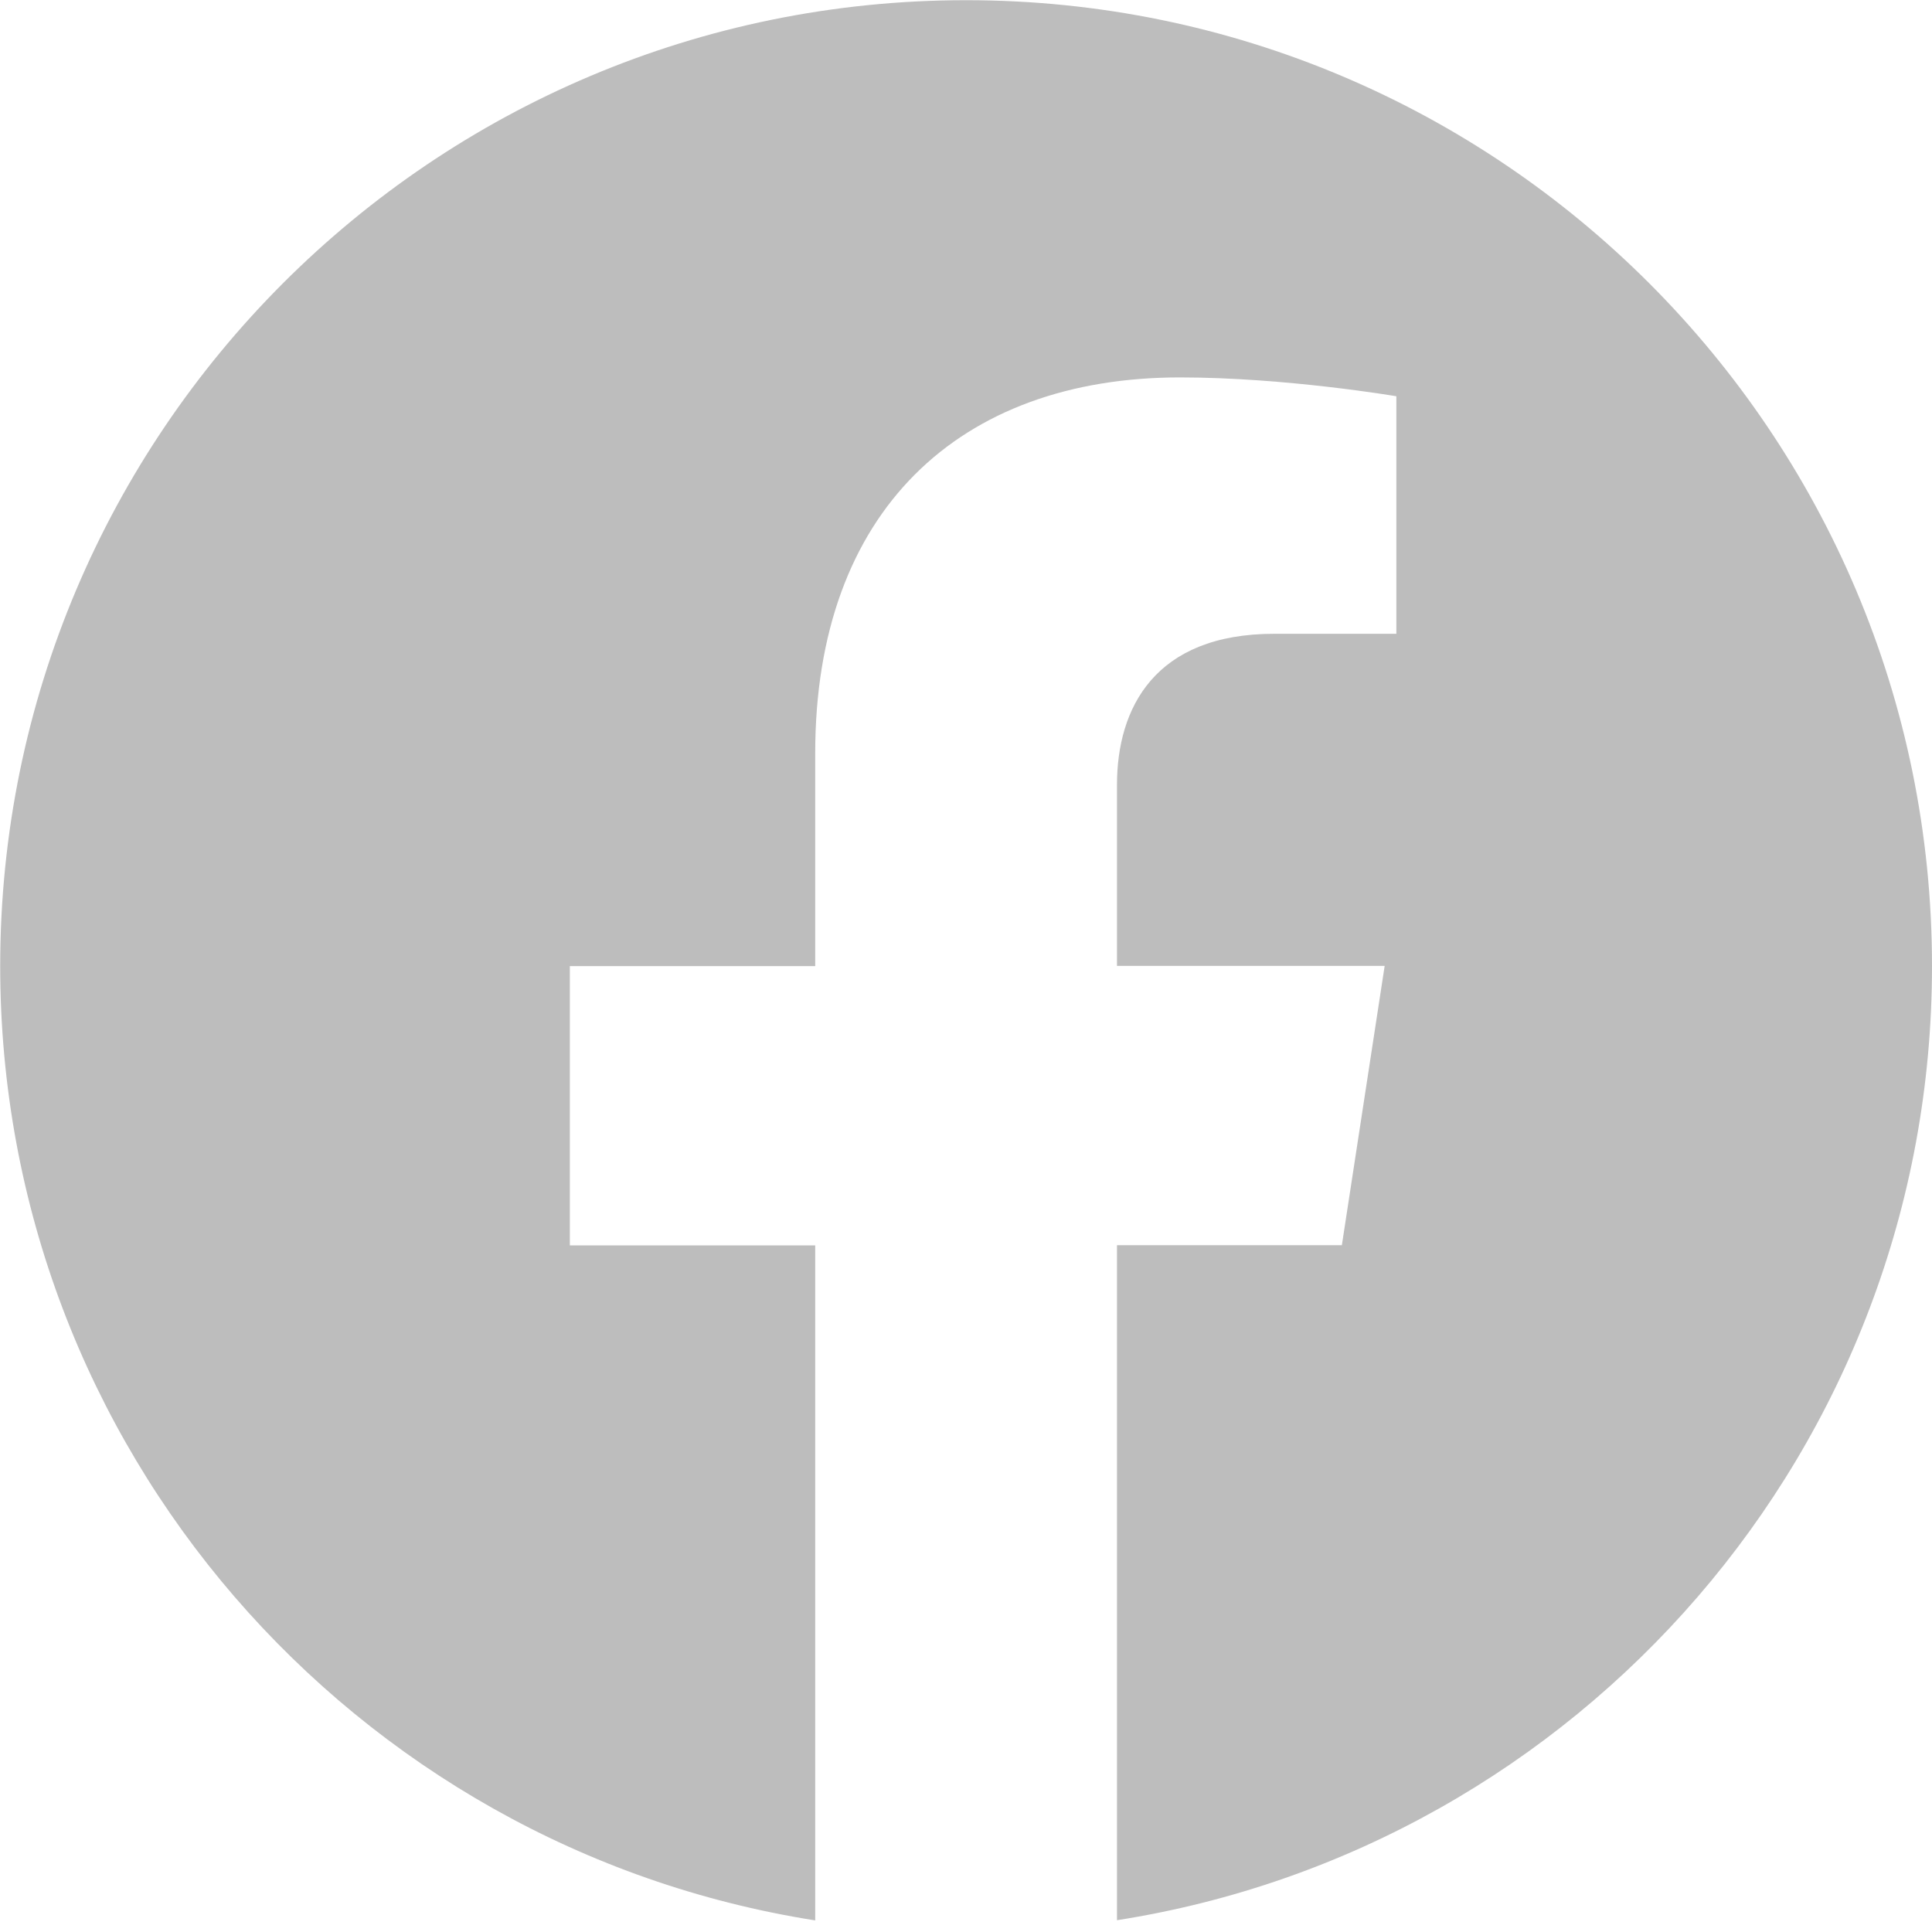
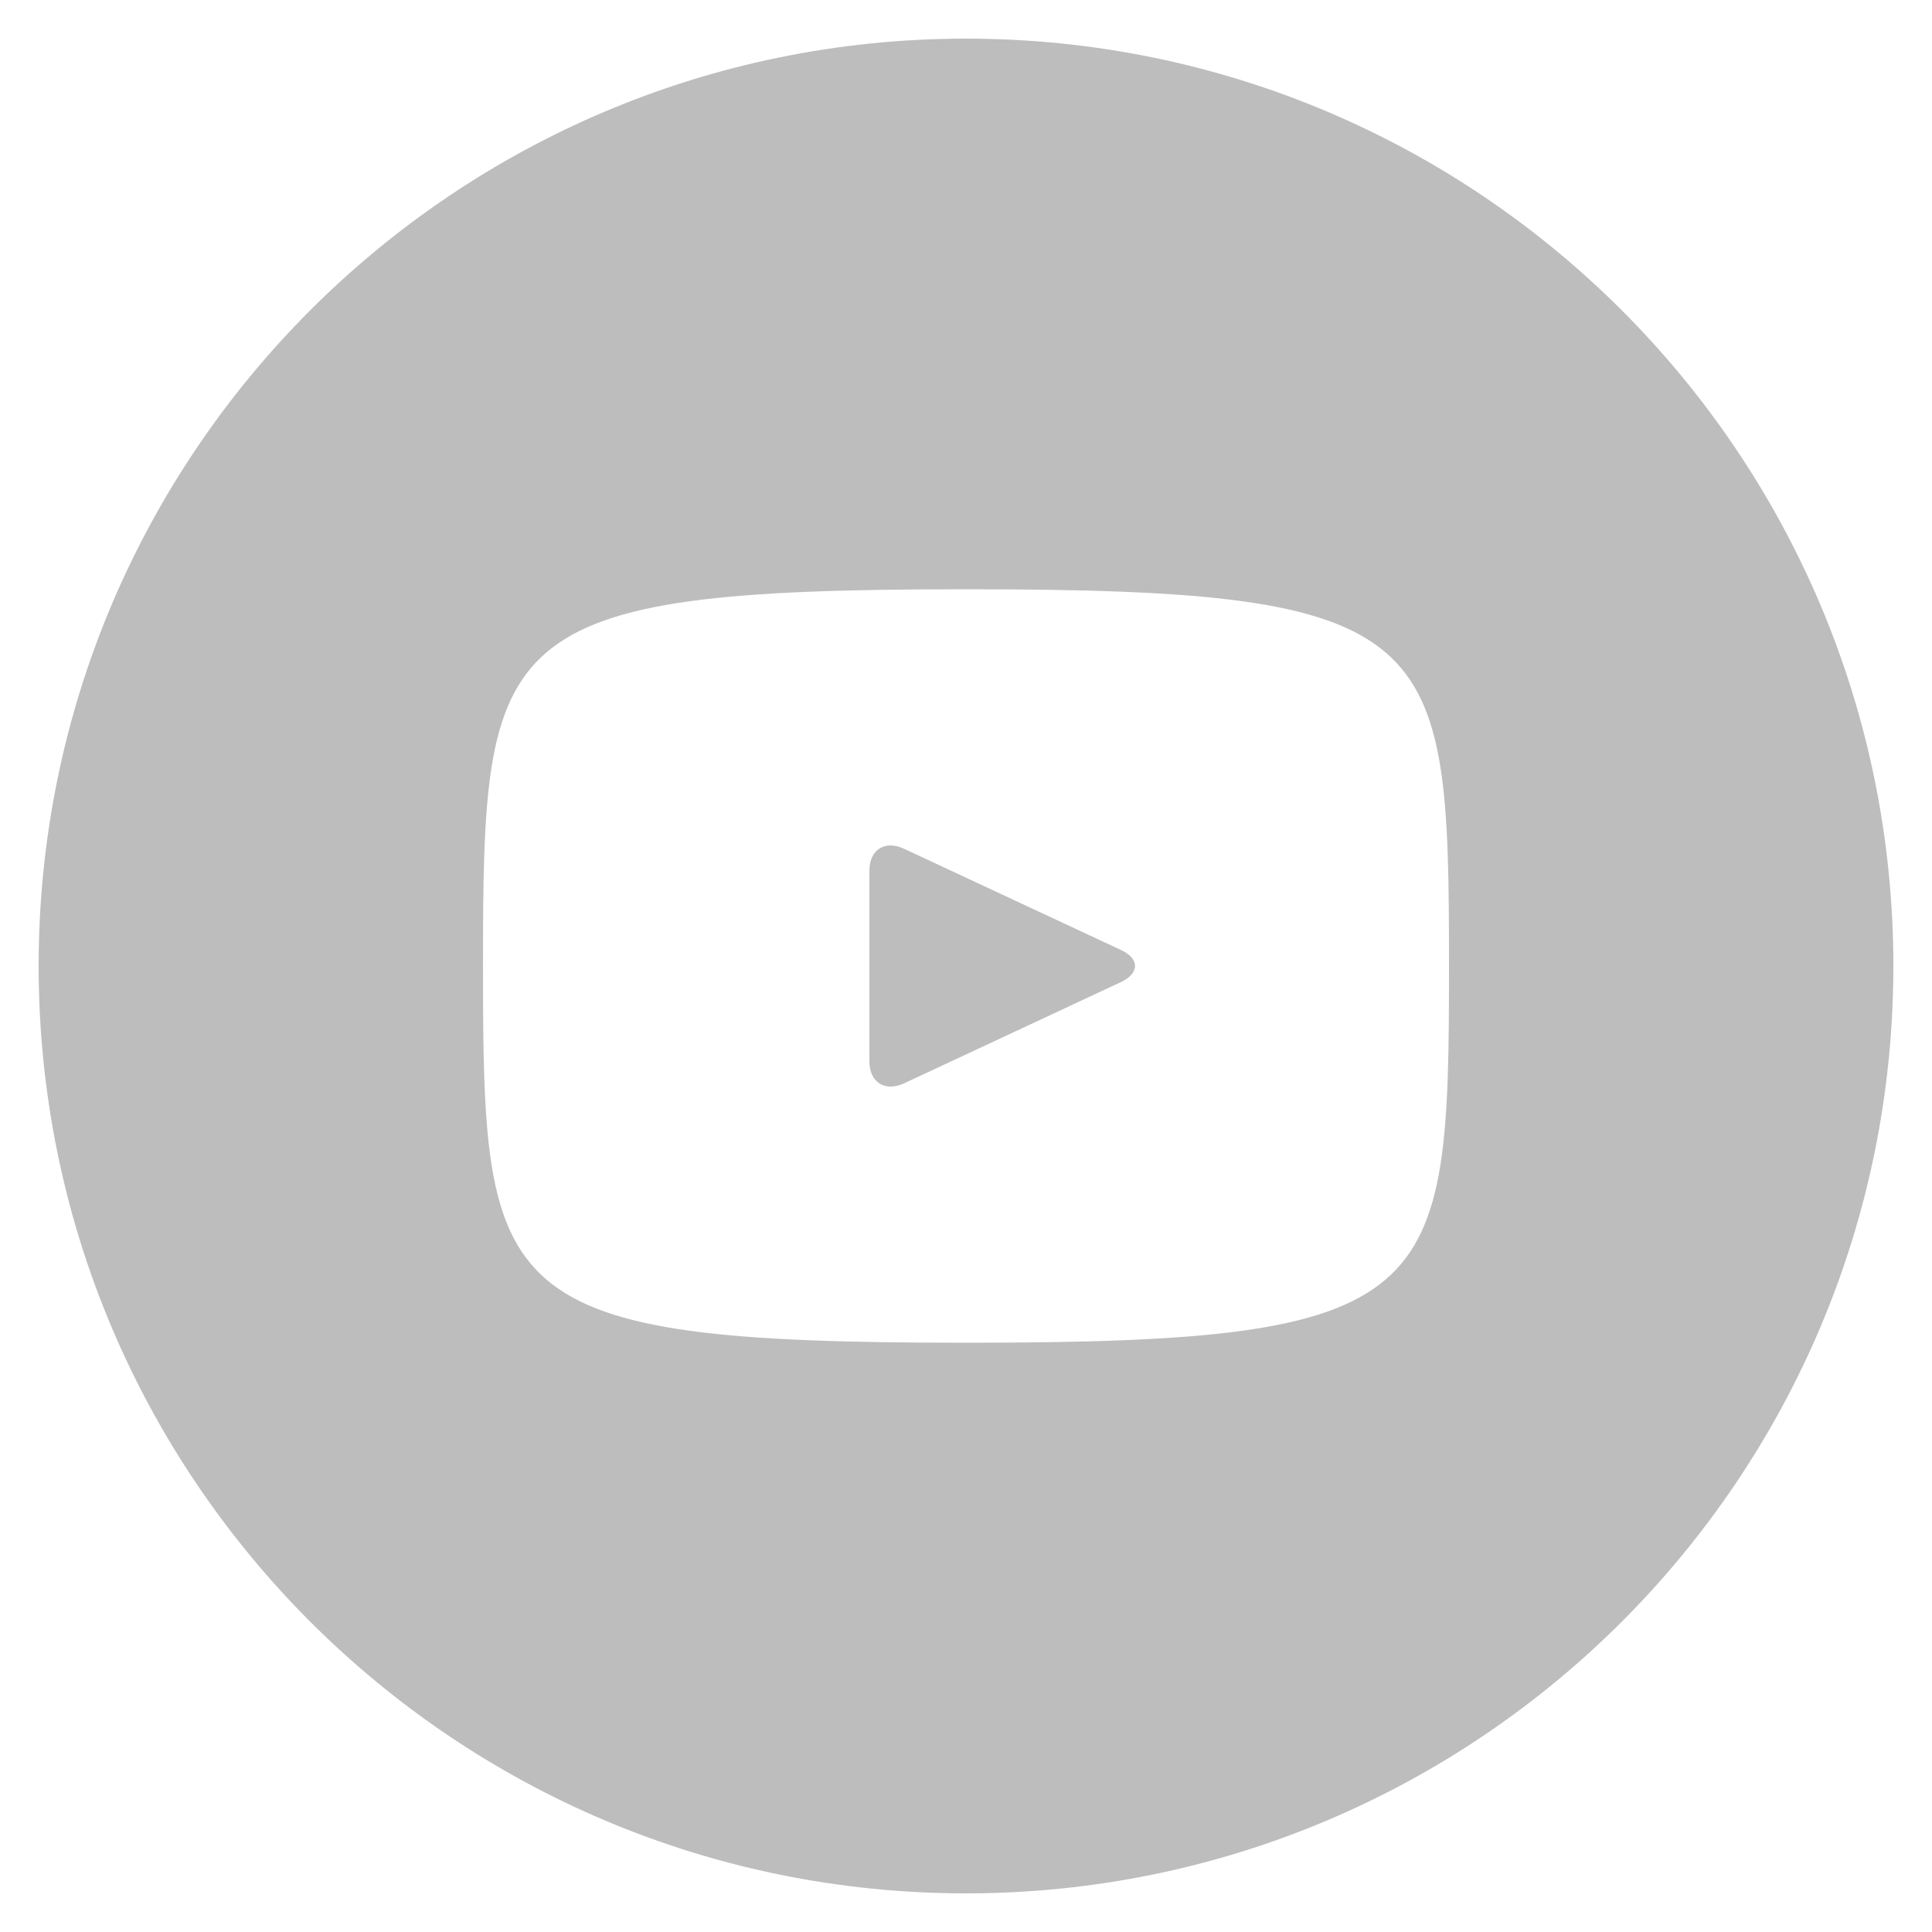
- <svg xmlns="http://www.w3.org/2000/svg" width="20" height="20" fill="none">
-   <path d="M10.001.002C4.479.002.002 4.479.002 10.001c0 4.99 3.656 9.126 8.437 9.879v-6.988h-2.54v-2.891h2.54V7.798c0-2.508 1.493-3.891 3.776-3.891 1.094 0 2.24.195 2.24.195v2.459h-1.264c-1.24 0-1.628.772-1.628 1.563v1.875h2.771l-.443 2.891h-2.328v6.988C16.344 19.129 20 14.992 20 10.001 20 4.479 15.523.002 10.001.002z" fill="#BDBDBD" />
+ <svg xmlns="http://www.w3.org/2000/svg" width="21" height="21" fill="none">
+   <path d="M12.183 10.325l-2.358-1.1c-.206-.096-.375.01-.375.239v2.072c0 .228.169.335.375.24l2.357-1.1c.207-.097.207-.255.001-.351zM10.5.42C4.933.42.42 4.933.42 10.5S4.933 20.58 10.5 20.58s10.08-4.513 10.08-10.08S16.067.42 10.5.42zm0 14.175c-5.16 0-5.25-.465-5.25-4.095s.09-4.095 5.25-4.095 5.25.465 5.25 4.095-.09 4.095-5.25 4.095z" fill="#BDBDBD" />
</svg>
